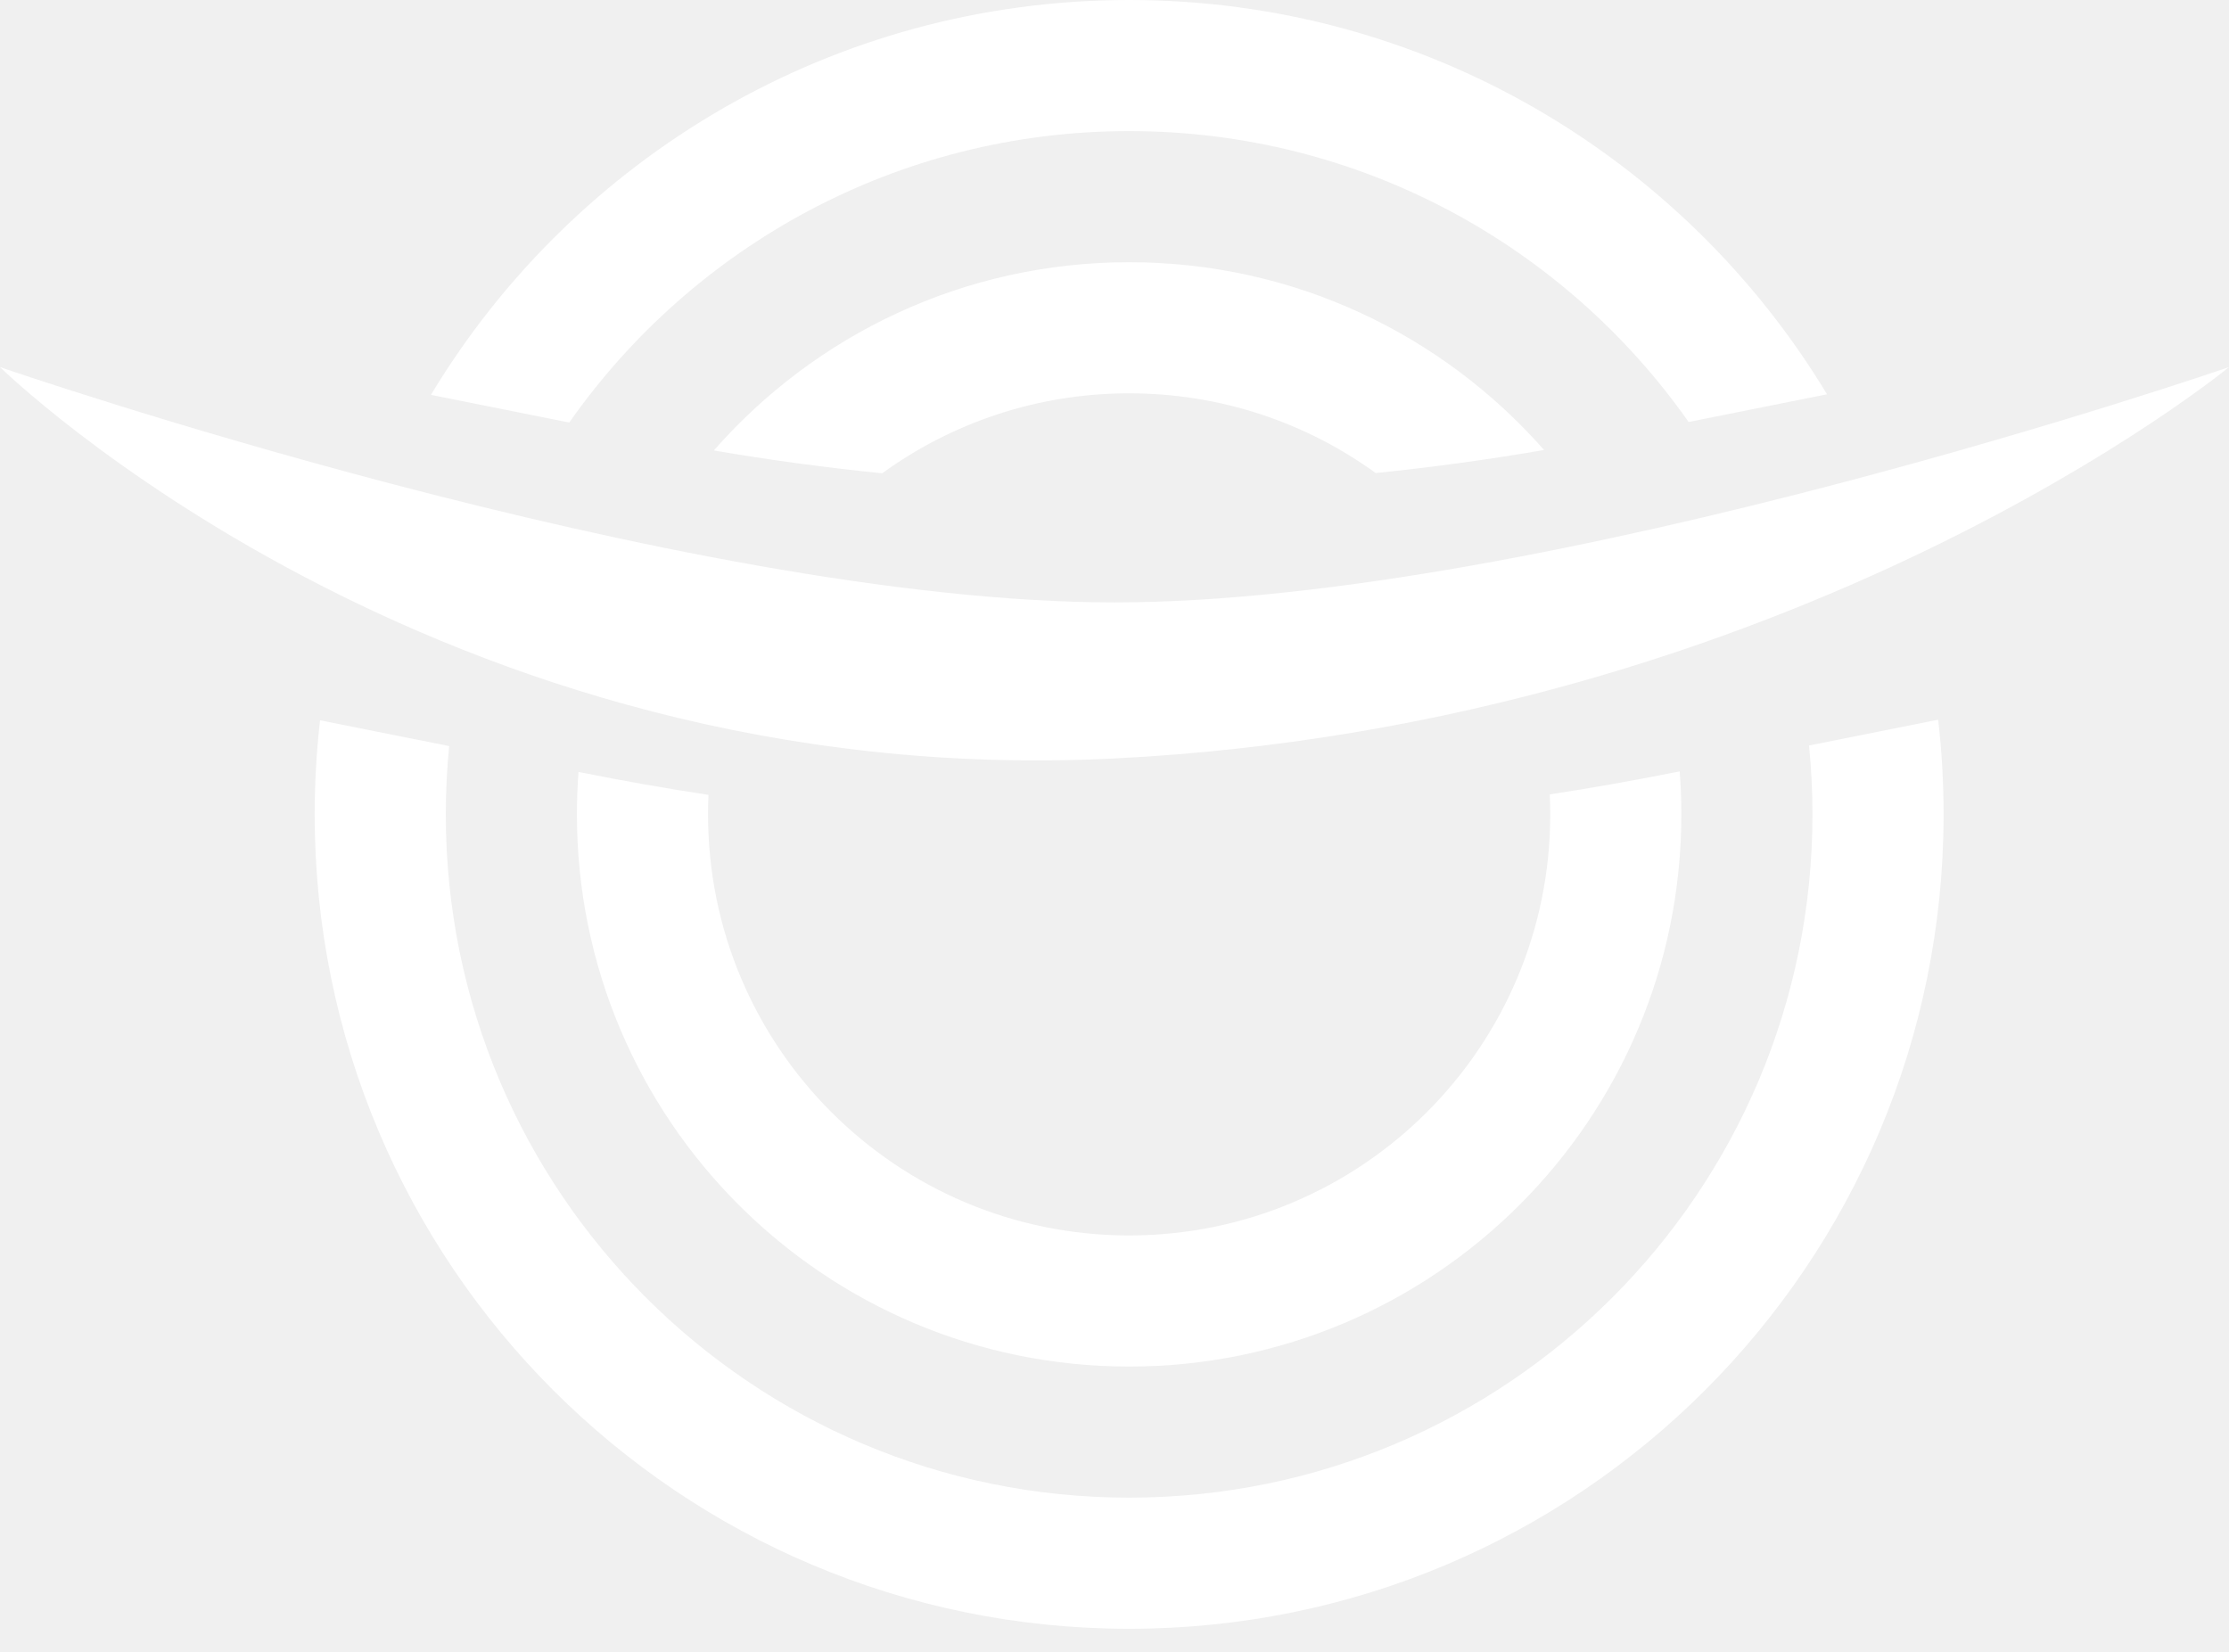
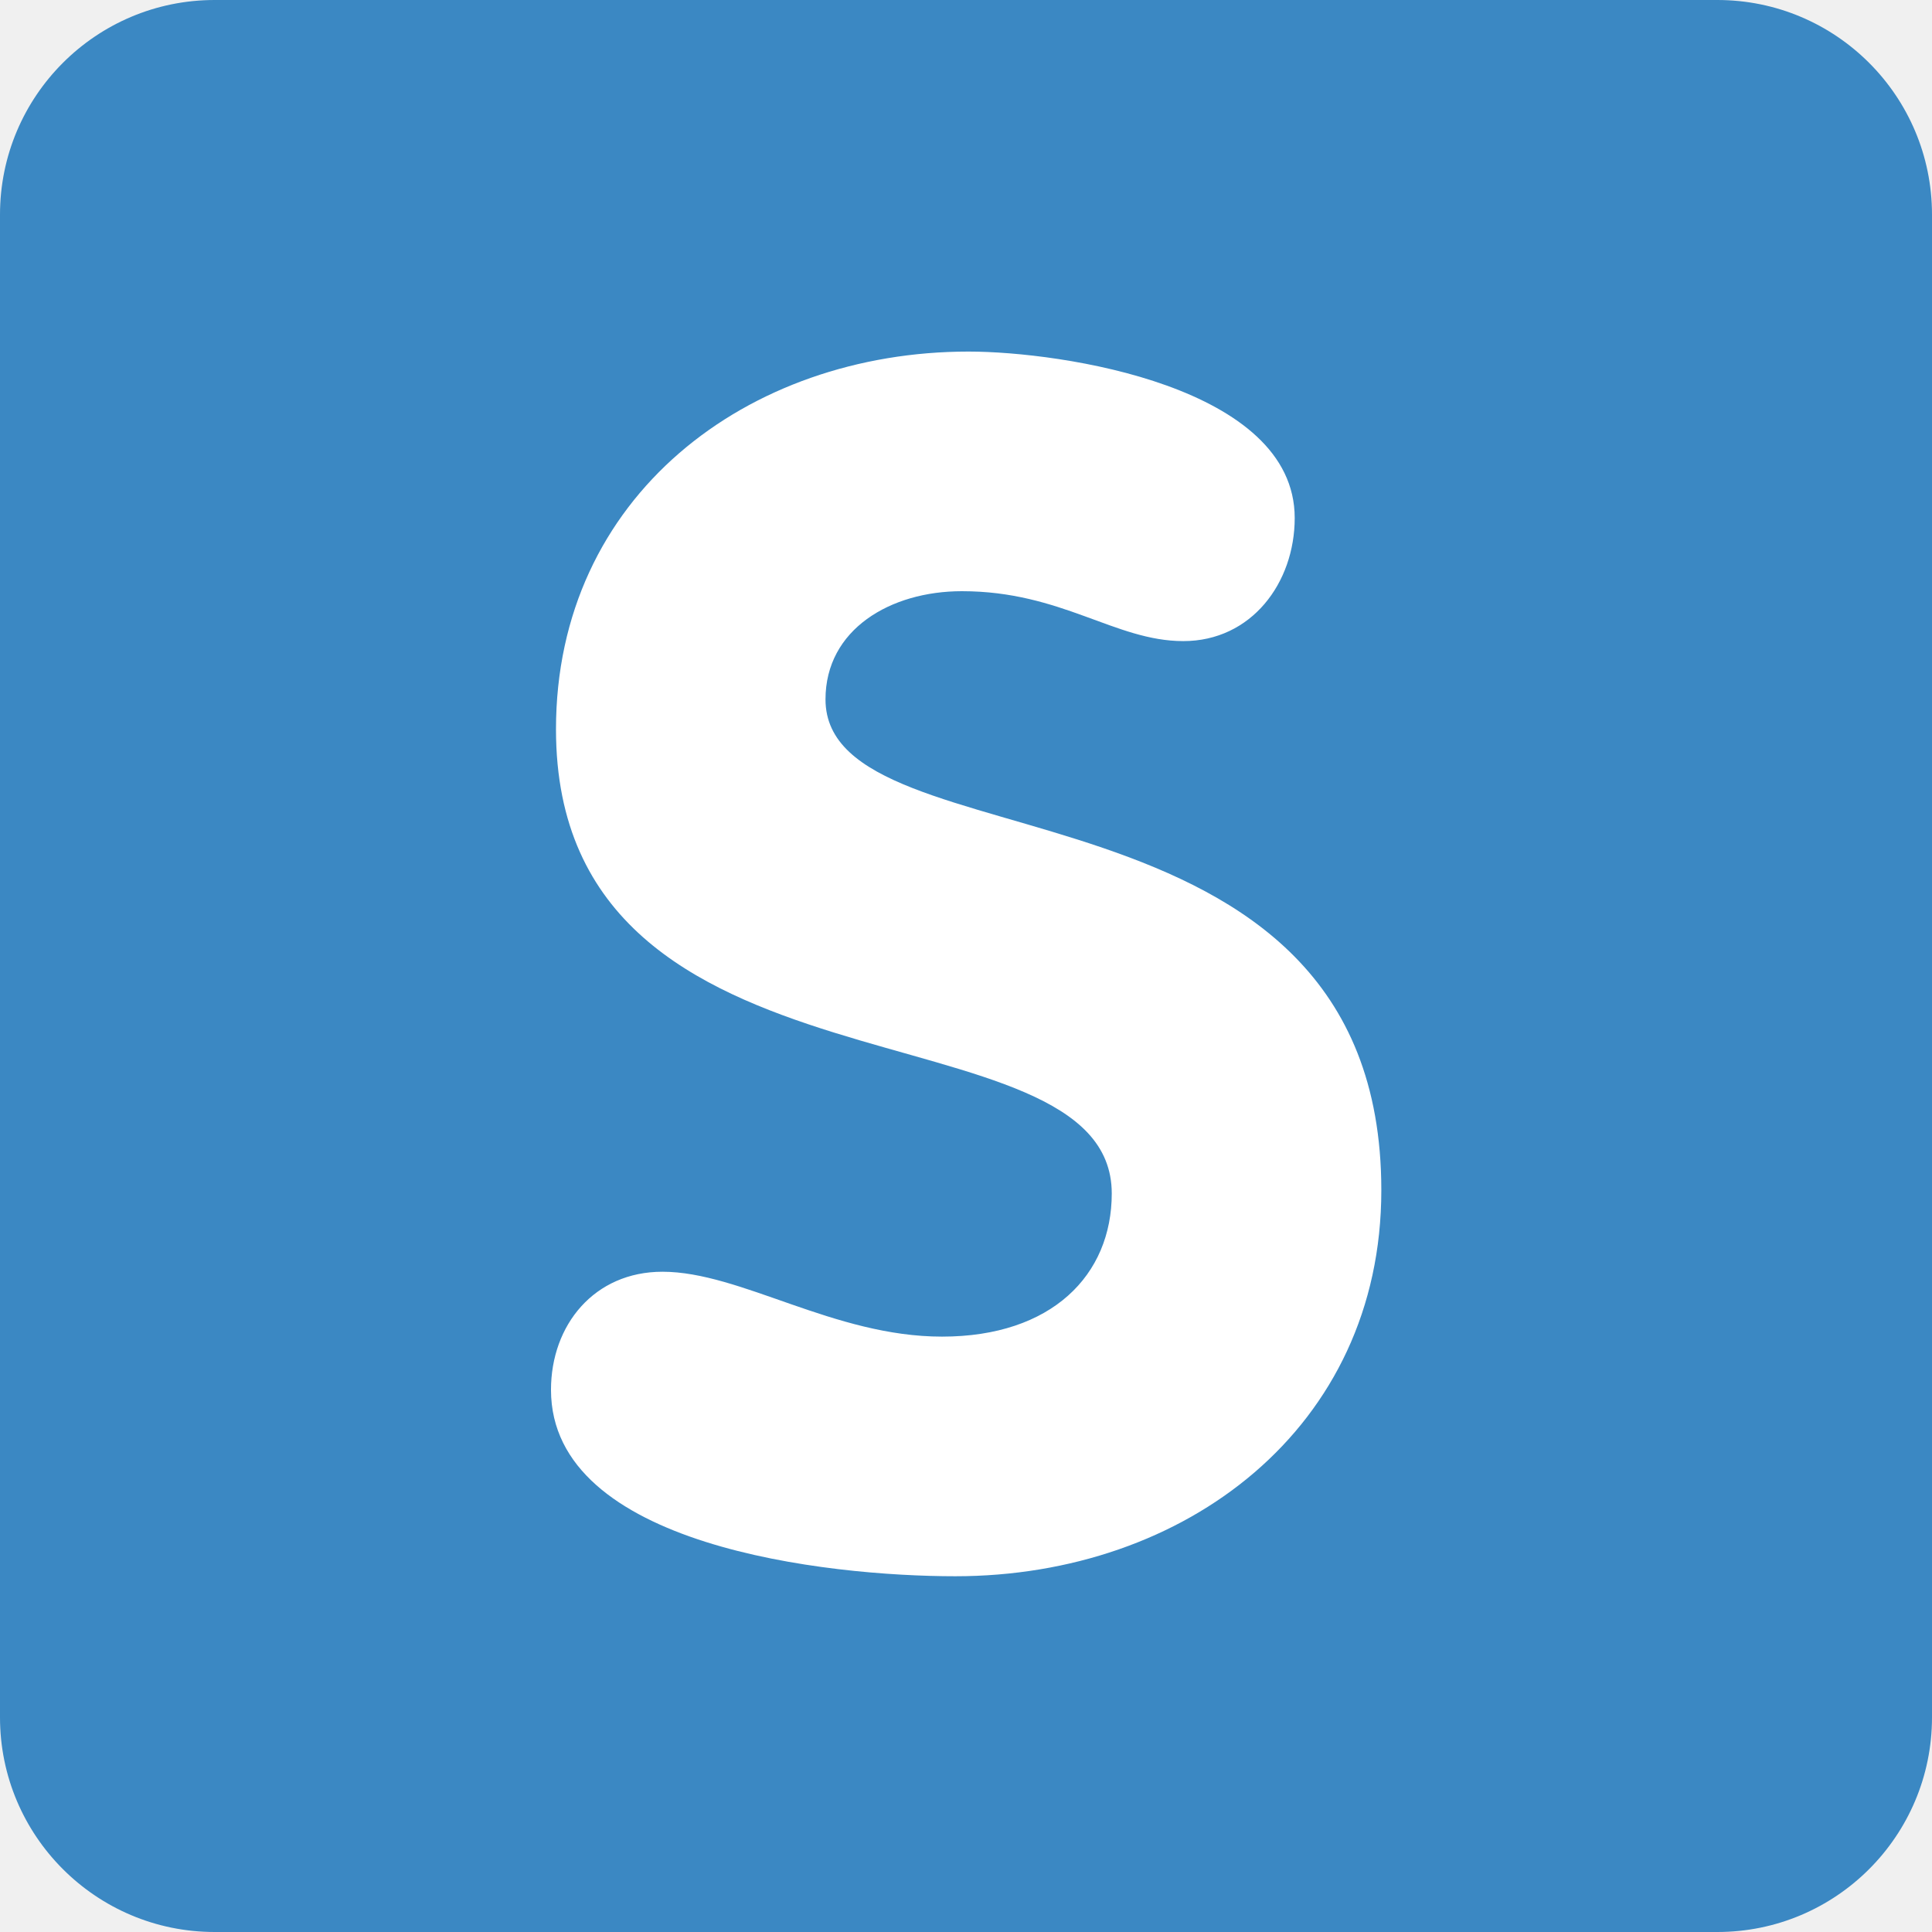
- <svg xmlns="http://www.w3.org/2000/svg" width="85" height="63" viewBox="0 0 85 63" fill="none">
-   <path fill-rule="evenodd" clip-rule="evenodd" d="M27.017 30.314C27.006 30.56 27 30.808 27 31.058C27 39.927 34.189 47.116 43.058 47.116C51.927 47.116 59.116 39.927 59.116 31.058C59.116 30.803 59.11 30.549 59.098 30.296C60.699 30.051 62.295 29.77 63.886 29.451L64.053 29.418C64.095 29.959 64.116 30.506 64.116 31.058C64.116 42.688 54.688 52.116 43.058 52.116C31.428 52.116 22 42.688 22 31.058C22 30.514 22.021 29.975 22.061 29.441L22.114 29.451C23.743 29.777 25.378 30.065 27.017 30.314ZM52.461 18.04C49.818 16.127 46.57 15 43.058 15C39.54 15 36.286 16.131 33.641 18.05C31.494 17.834 29.353 17.544 27.221 17.179C31.081 12.778 36.745 10 43.058 10C49.363 10 55.021 12.771 58.88 17.161C56.749 17.529 54.608 17.821 52.461 18.04ZM68.985 28.432C69.072 29.295 69.116 30.172 69.116 31.058C69.116 45.45 57.45 57.116 43.058 57.116C28.667 57.116 17 45.45 17 31.058C17 30.179 17.044 29.311 17.128 28.454L12.205 27.47C12.07 28.647 12 29.844 12 31.058C12 48.211 25.905 62.116 43.058 62.116C60.211 62.116 74.116 48.211 74.116 31.058C74.116 29.837 74.046 28.632 73.909 27.447L68.985 28.432ZM69.671 15.037L64.393 16.093C59.678 9.384 51.88 5 43.058 5C34.227 5 26.422 9.393 21.709 16.113L16.433 15.058C21.867 6.035 31.758 0 43.058 0C54.35 0 64.234 6.026 69.671 15.037Z" fill="white" />
-   <mask id="path-2-inside-1" fill="white">
-     <path d="M42.5 28.925C16.546 30.231 0 14 0 14C0 14 26 22.974 42.5 22.974C59 22.974 85 14 85 14C85 14 68.454 27.619 42.5 28.925Z" />
-   </mask>
-   <path d="M0 14L5.873 -3.015L-12.605 26.849L0 14ZM42.5 28.925L41.595 10.948L42.5 28.925ZM85 14L96.439 27.898L79.127 -3.015L85 14ZM0 14C-12.605 26.849 -12.6 26.855 -12.595 26.86C-12.593 26.862 -12.587 26.867 -12.584 26.871C-12.576 26.878 -12.569 26.885 -12.56 26.893C-12.544 26.909 -12.527 26.925 -12.509 26.943C-12.473 26.978 -12.432 27.017 -12.387 27.061C-12.297 27.147 -12.189 27.248 -12.064 27.365C-11.814 27.597 -11.495 27.887 -11.107 28.227C-10.333 28.906 -9.282 29.787 -7.966 30.797C-5.346 32.807 -1.615 35.375 3.117 37.872C12.559 42.854 26.401 47.758 43.405 46.903L41.595 10.948C32.645 11.398 25.237 8.839 19.917 6.033C17.268 4.635 15.241 3.227 13.948 2.235C13.307 1.743 12.863 1.366 12.631 1.162C12.515 1.061 12.454 1.004 12.448 0.999C12.446 0.997 12.458 1.008 12.484 1.033C12.497 1.045 12.513 1.061 12.533 1.081C12.544 1.09 12.555 1.101 12.566 1.113C12.572 1.119 12.579 1.125 12.585 1.131C12.588 1.134 12.593 1.139 12.595 1.141C12.6 1.145 12.605 1.15 0 14ZM43.405 46.903C59.328 46.101 72.316 41.53 81.317 37.178C85.834 34.995 89.418 32.833 91.955 31.151C93.227 30.308 94.245 29.579 94.995 29.02C95.37 28.741 95.679 28.503 95.92 28.314C96.041 28.219 96.144 28.137 96.231 28.067C96.274 28.032 96.313 28 96.348 27.972C96.365 27.958 96.382 27.945 96.397 27.932C96.404 27.926 96.412 27.92 96.419 27.914C96.422 27.911 96.428 27.907 96.429 27.906C96.434 27.902 96.439 27.898 85 14C73.561 0.102 73.566 0.099 73.57 0.095C73.572 0.093 73.576 0.089 73.579 0.087C73.586 0.082 73.591 0.077 73.597 0.073C73.608 0.063 73.618 0.055 73.628 0.047C73.647 0.032 73.661 0.02 73.673 0.011C73.695 -0.007 73.703 -0.013 73.696 -0.007C73.682 0.004 73.61 0.06 73.482 0.155C73.226 0.346 72.748 0.692 72.063 1.146C70.687 2.058 68.513 3.383 65.648 4.767C59.889 7.552 51.627 10.443 41.595 10.948L43.405 46.903ZM85 14C79.127 -3.015 79.129 -3.016 79.13 -3.016C79.131 -3.016 79.132 -3.017 79.133 -3.017C79.134 -3.017 79.135 -3.018 79.136 -3.018C79.137 -3.018 79.137 -3.018 79.135 -3.018C79.131 -3.016 79.121 -3.013 79.106 -3.008C79.074 -2.997 79.019 -2.978 78.94 -2.952C78.784 -2.899 78.537 -2.816 78.207 -2.707C77.547 -2.489 76.561 -2.169 75.317 -1.78C72.818 -1 69.327 0.039 65.375 1.075C57.005 3.268 48.283 4.974 42.5 4.974V40.974C53.217 40.974 65.745 38.193 74.5 35.899C79.111 34.691 83.151 33.487 86.043 32.585C87.494 32.132 88.668 31.751 89.494 31.478C89.908 31.341 90.235 31.232 90.468 31.153C90.584 31.114 90.677 31.082 90.744 31.059C90.778 31.047 90.806 31.038 90.828 31.031C90.838 31.027 90.847 31.024 90.855 31.021C90.859 31.02 90.862 31.019 90.865 31.018C90.867 31.017 90.868 31.017 90.869 31.016C90.871 31.016 90.873 31.015 85 14ZM42.5 4.974C36.717 4.974 27.995 3.268 19.625 1.075C15.673 0.039 12.182 -1 9.684 -1.78C8.439 -2.169 7.453 -2.489 6.793 -2.707C6.463 -2.816 6.216 -2.899 6.06 -2.952C5.981 -2.978 5.926 -2.997 5.895 -3.008C5.879 -3.013 5.869 -3.016 5.865 -3.018C5.863 -3.018 5.863 -3.018 5.864 -3.018C5.865 -3.018 5.866 -3.017 5.867 -3.017C5.868 -3.017 5.869 -3.016 5.87 -3.016C5.871 -3.016 5.873 -3.015 0 14C-5.873 31.015 -5.871 31.016 -5.869 31.016C-5.868 31.017 -5.866 31.017 -5.865 31.018C-5.862 31.019 -5.859 31.02 -5.855 31.021C-5.847 31.024 -5.838 31.027 -5.827 31.031C-5.806 31.038 -5.778 31.047 -5.744 31.059C-5.676 31.082 -5.584 31.114 -5.468 31.153C-5.235 31.232 -4.908 31.341 -4.494 31.478C-3.668 31.751 -2.494 32.132 -1.043 32.585C1.849 33.487 5.889 34.691 10.5 35.899C19.255 38.193 31.783 40.974 42.5 40.974V4.974Z" fill="white" mask="url(#path-2-inside-1)" />
+ <svg xmlns="http://www.w3.org/2000/svg" width="800px" height="800px" viewBox="0 0 36 36" aria-hidden="true" role="img" class="iconify iconify--twemoji" preserveAspectRatio="xMidYMid meet">
+   <path fill="#3B88C3" d="M36 32a4 4 0 0 1-4 4H4a4 4 0 0 1-4-4V4a4 4 0 0 1 4-4h28a4 4 0 0 1 4 4v28z" />
+   <path fill="#FFF" d="M24.125 9.652c0 1.209-.806 2.294-2.076 2.294c-1.271 0-2.264-.93-4.125-.93c-1.333 0-2.542.713-2.542 2.016c0 3.193 10.357 1.147 10.357 9.146c0 4.434-3.659 7.193-7.938 7.193c-2.388 0-7.534-.558-7.534-3.473c0-1.209.806-2.201 2.077-2.201c1.457 0 3.193 1.209 5.209 1.209c2.046 0 3.163-1.147 3.163-2.667c0-3.658-10.356-1.457-10.356-8.65c0-4.341 3.565-7.038 7.689-7.038c1.736.001 6.076.652 6.076 3.101z" />
</svg>
